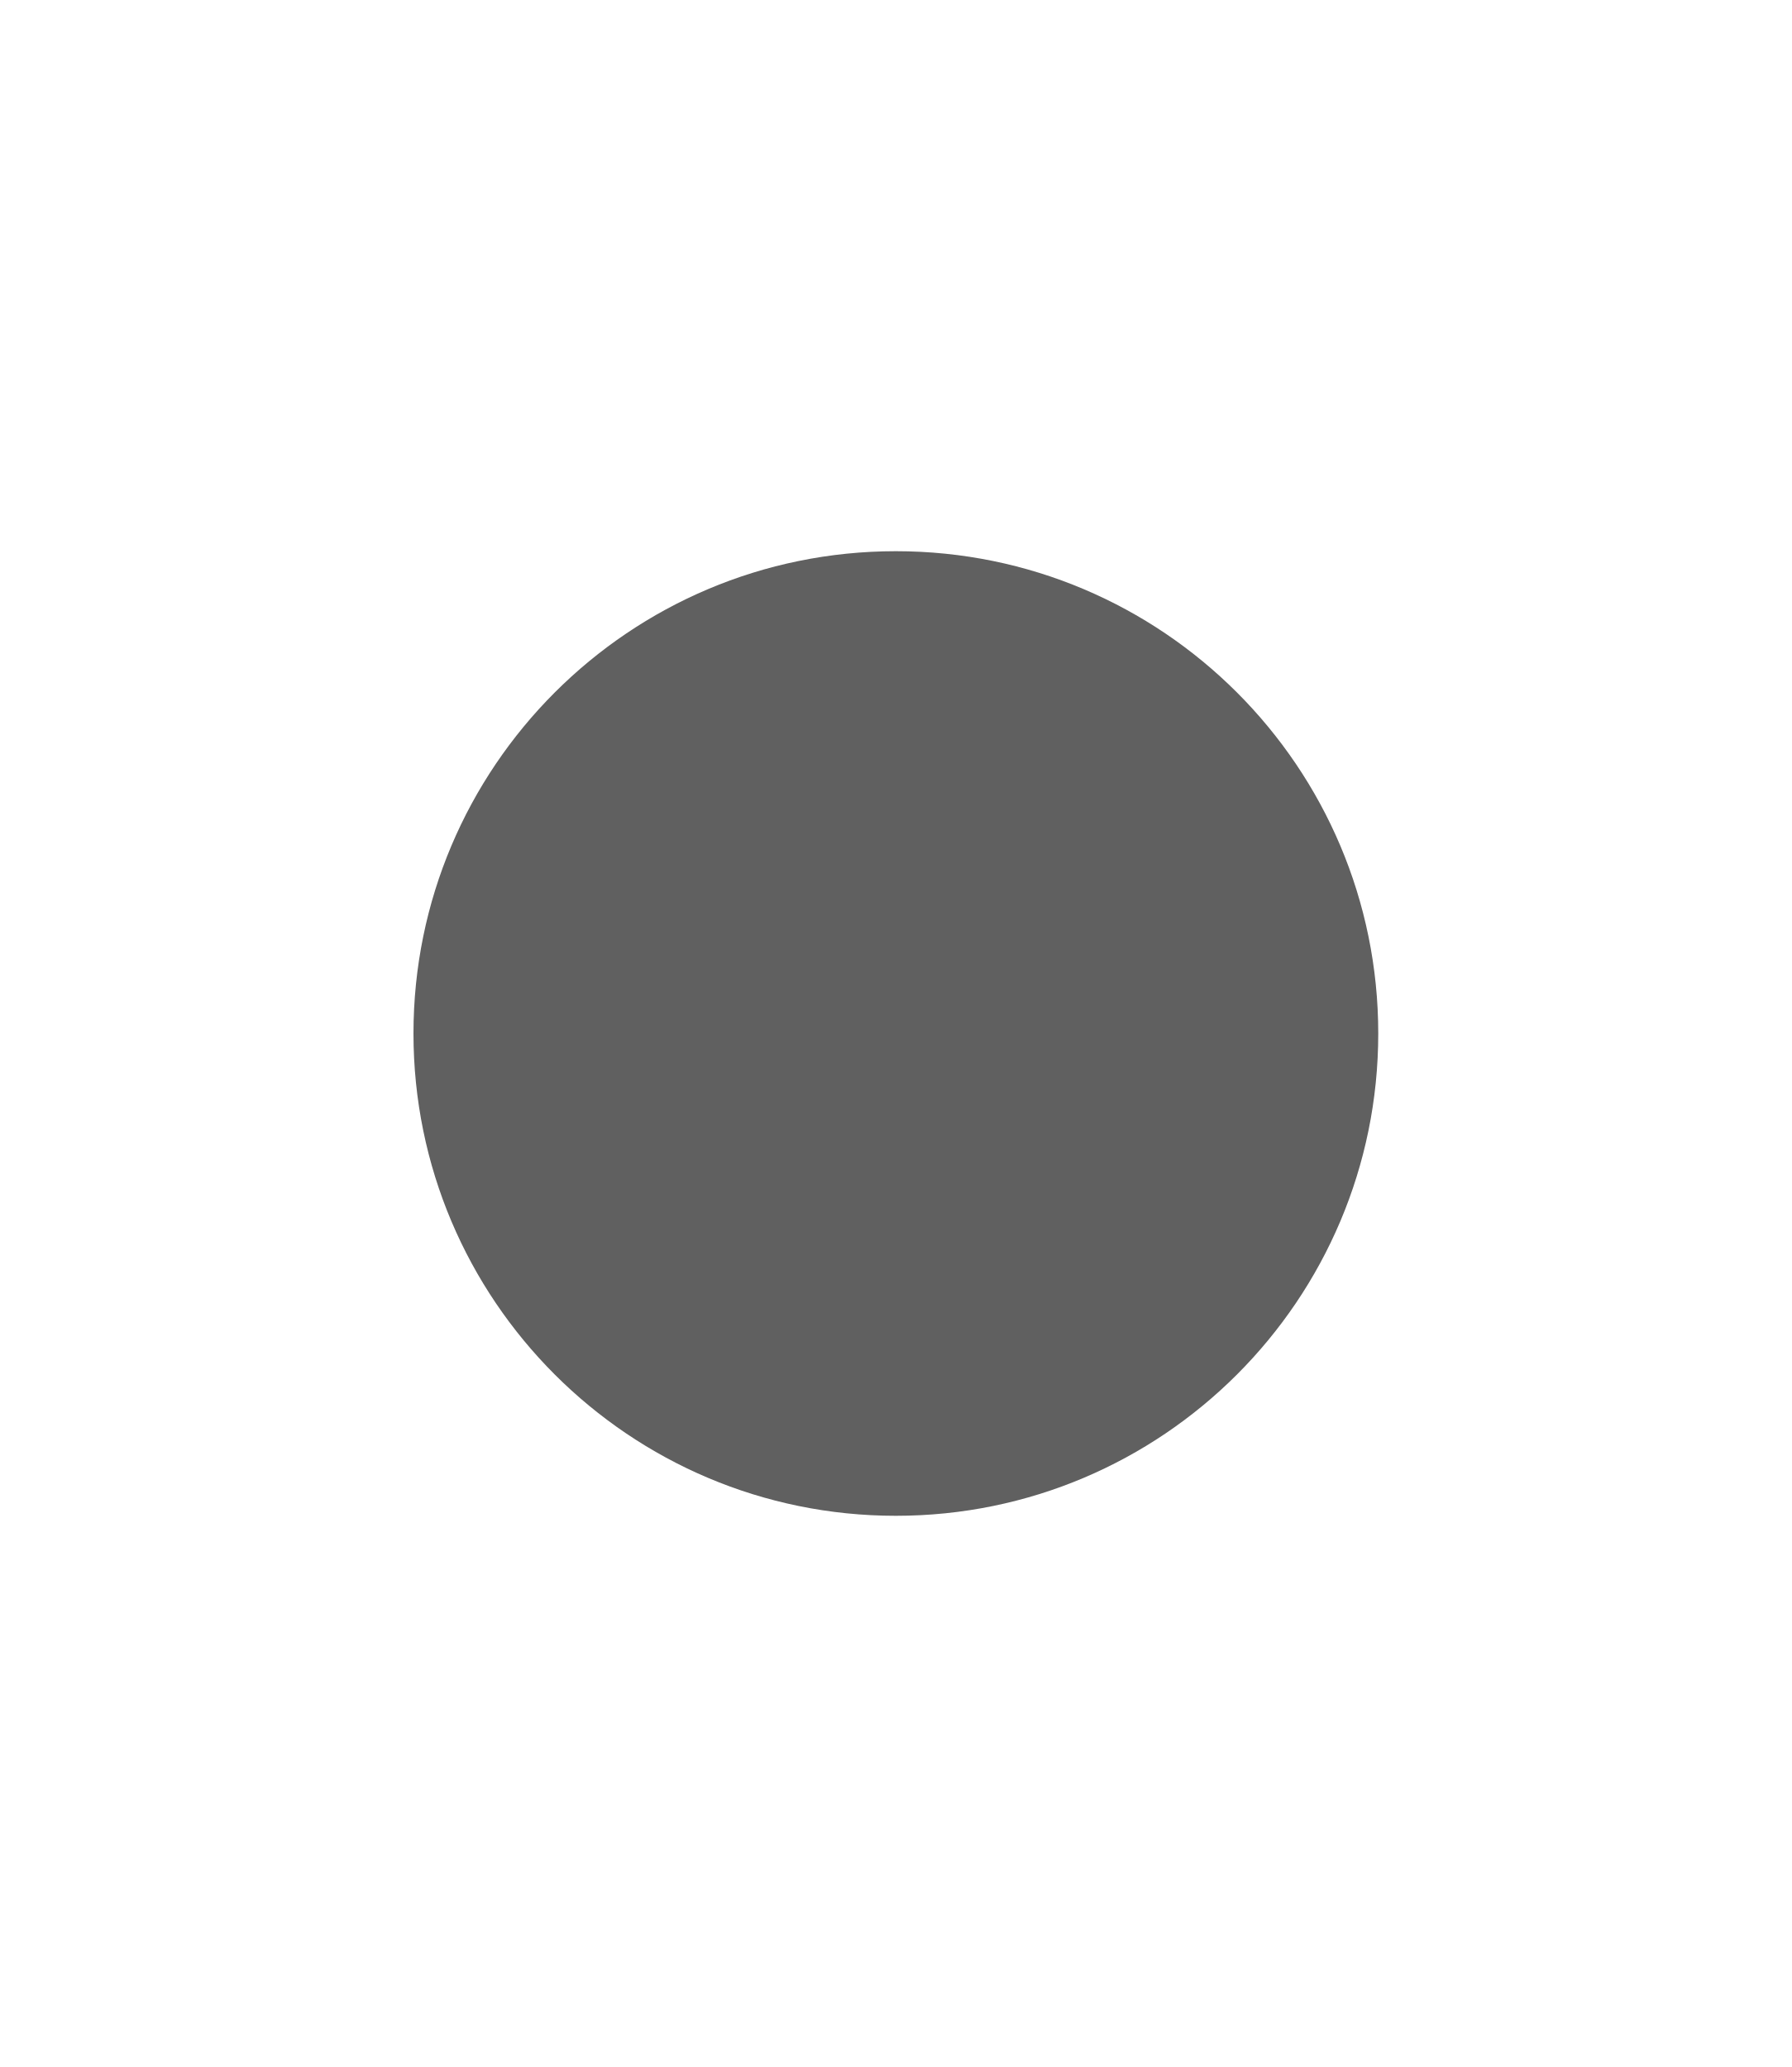
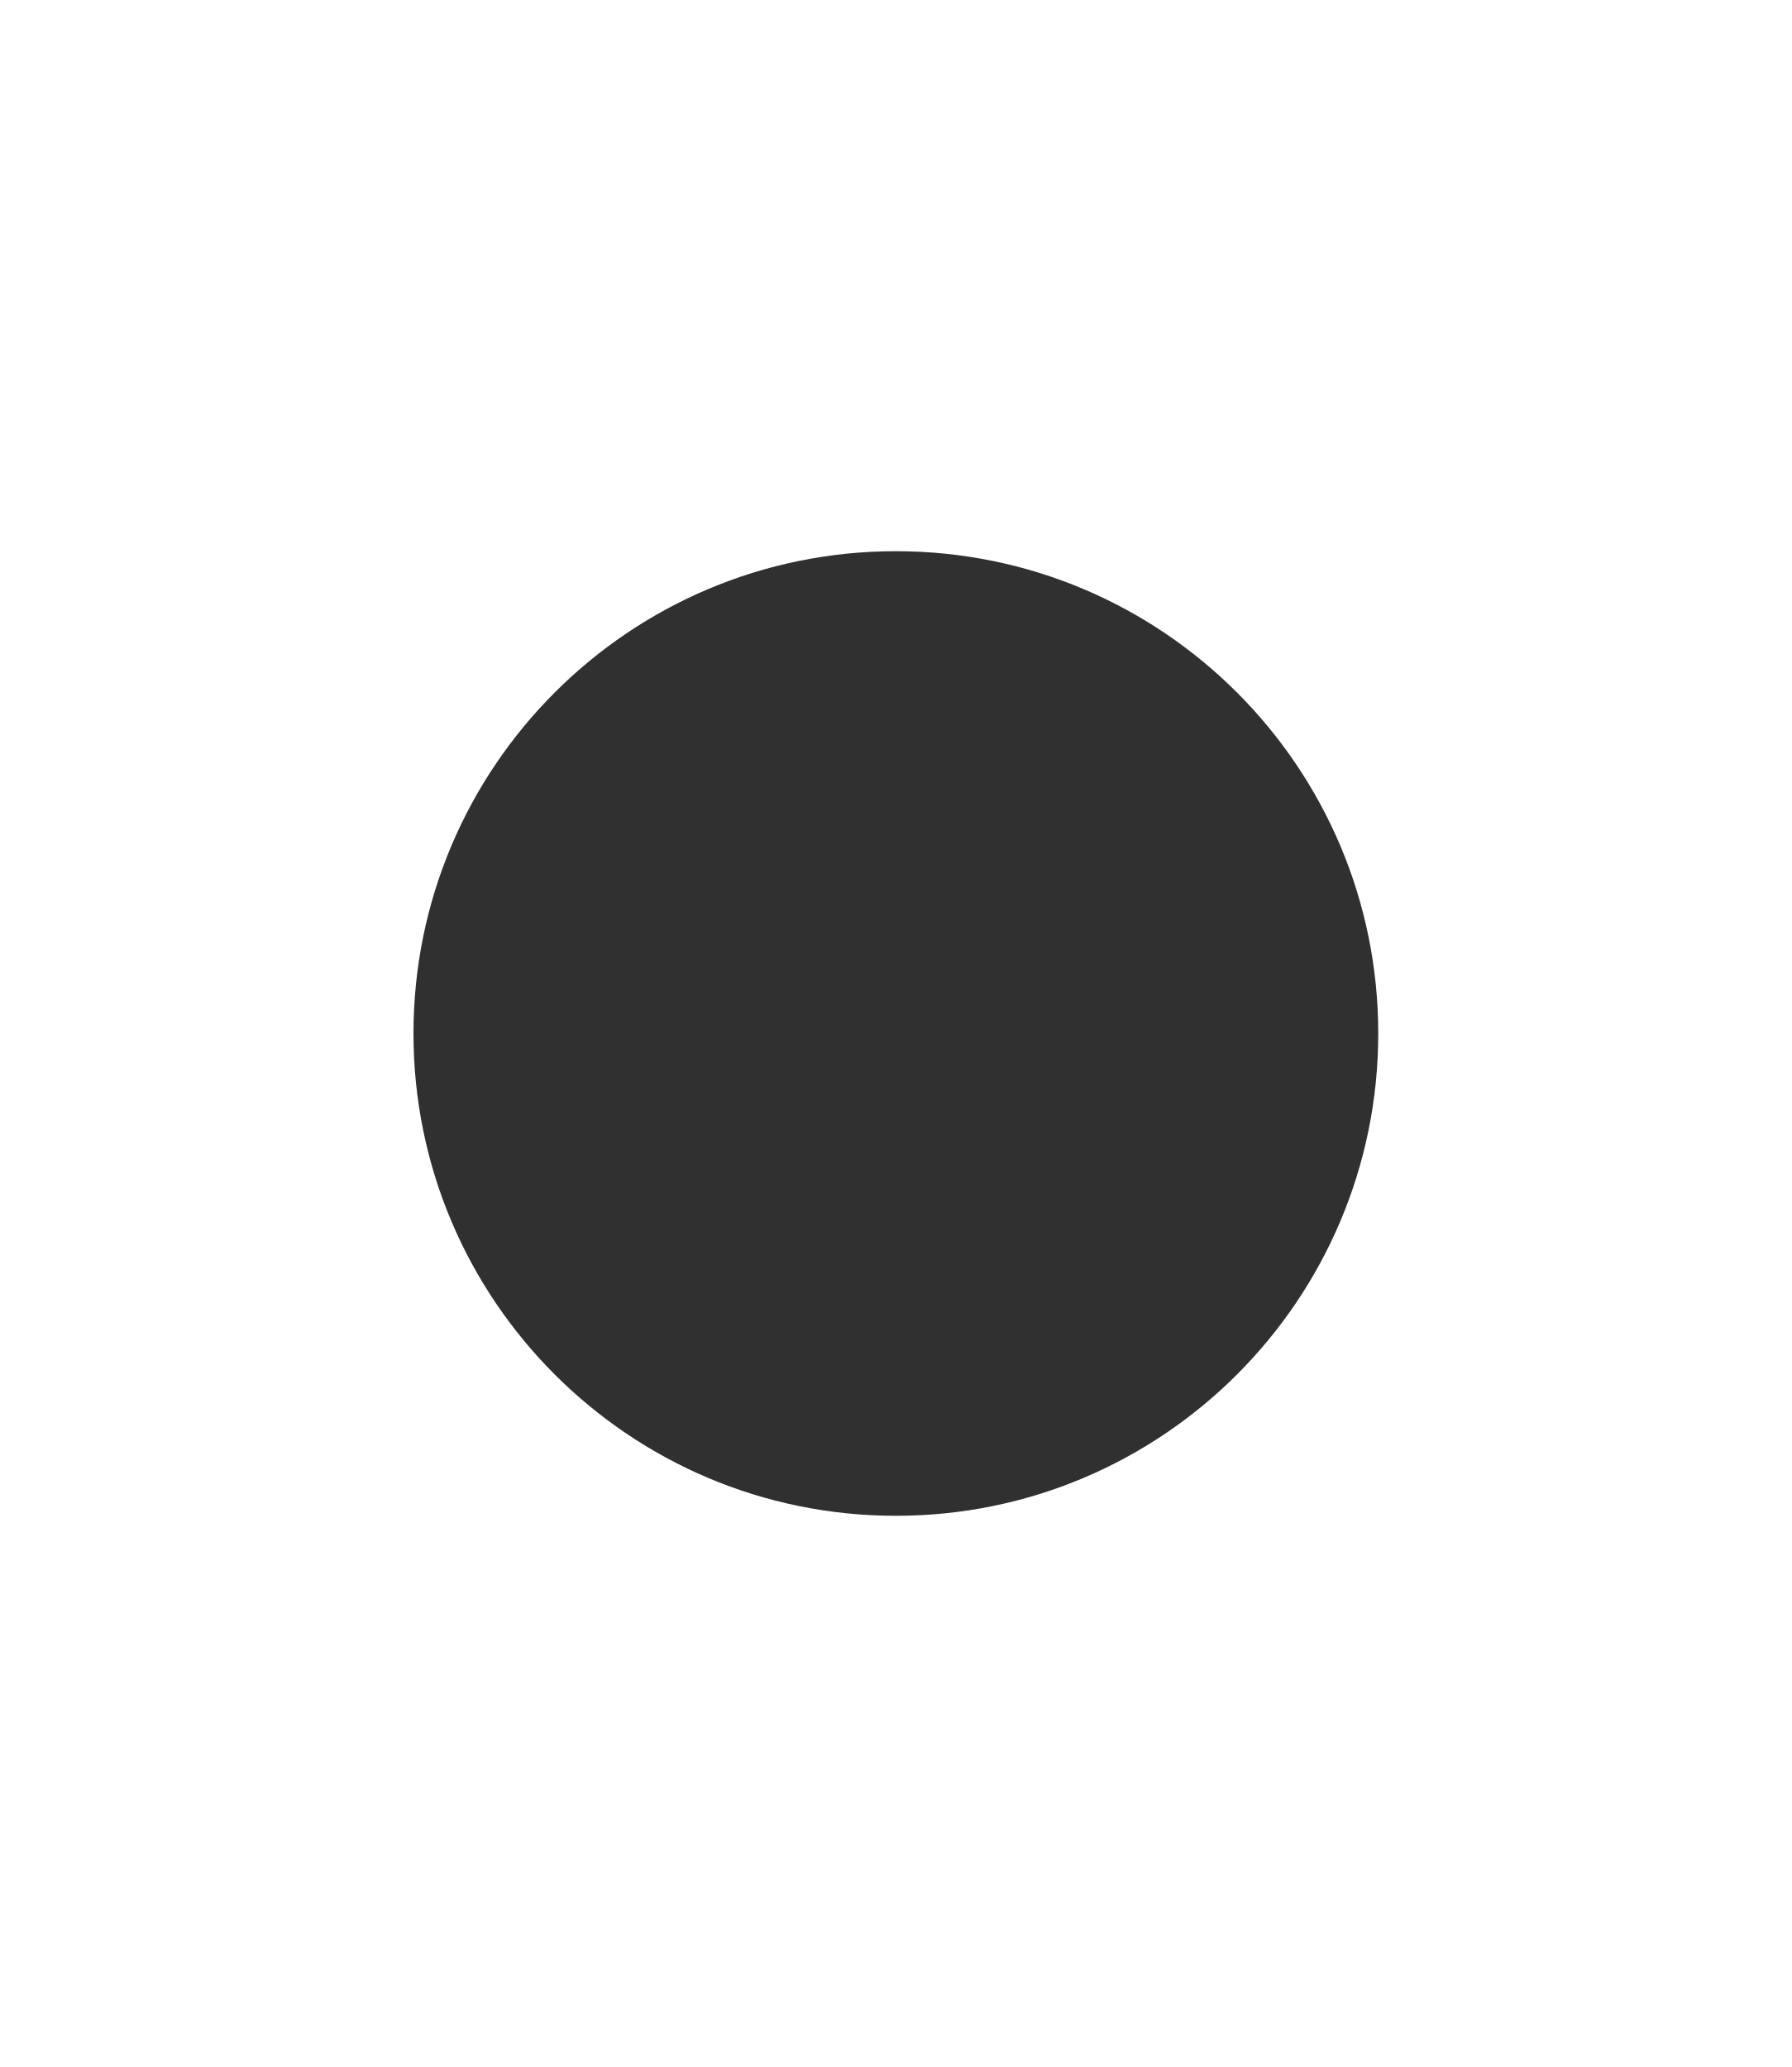
- <svg xmlns="http://www.w3.org/2000/svg" version="1.1" id="Layer_1" x="0px" y="0px" viewBox="0 0 13 15" style="enable-background:new 0 0 13 15;" xml:space="preserve">
-   <style type="text/css">
- 	.st0{fill:#231F20;fill-opacity:0;}
- 	.st1{fill:#606060;}
- </style>
-   <rect x="1" class="st0" width="11" height="15" />
-   <circle class="st1" cx="6.5" cy="7.5" r="3.5" />
+ <svg xmlns="http://www.w3.org/2000/svg" id="Layer_1" data-name="Layer 1" width="13" height="15" viewBox="0 0 13 15">
+   <defs>
+     <style>.cls-1{fill:#231f20;fill-opacity:0;}.cls-2{fill:#303030;}</style>
+   </defs>
+   <rect class="cls-1" width="13" height="15" />
+   <circle class="cls-2" cx="6.5" cy="7.5" r="3.5" />
</svg>
